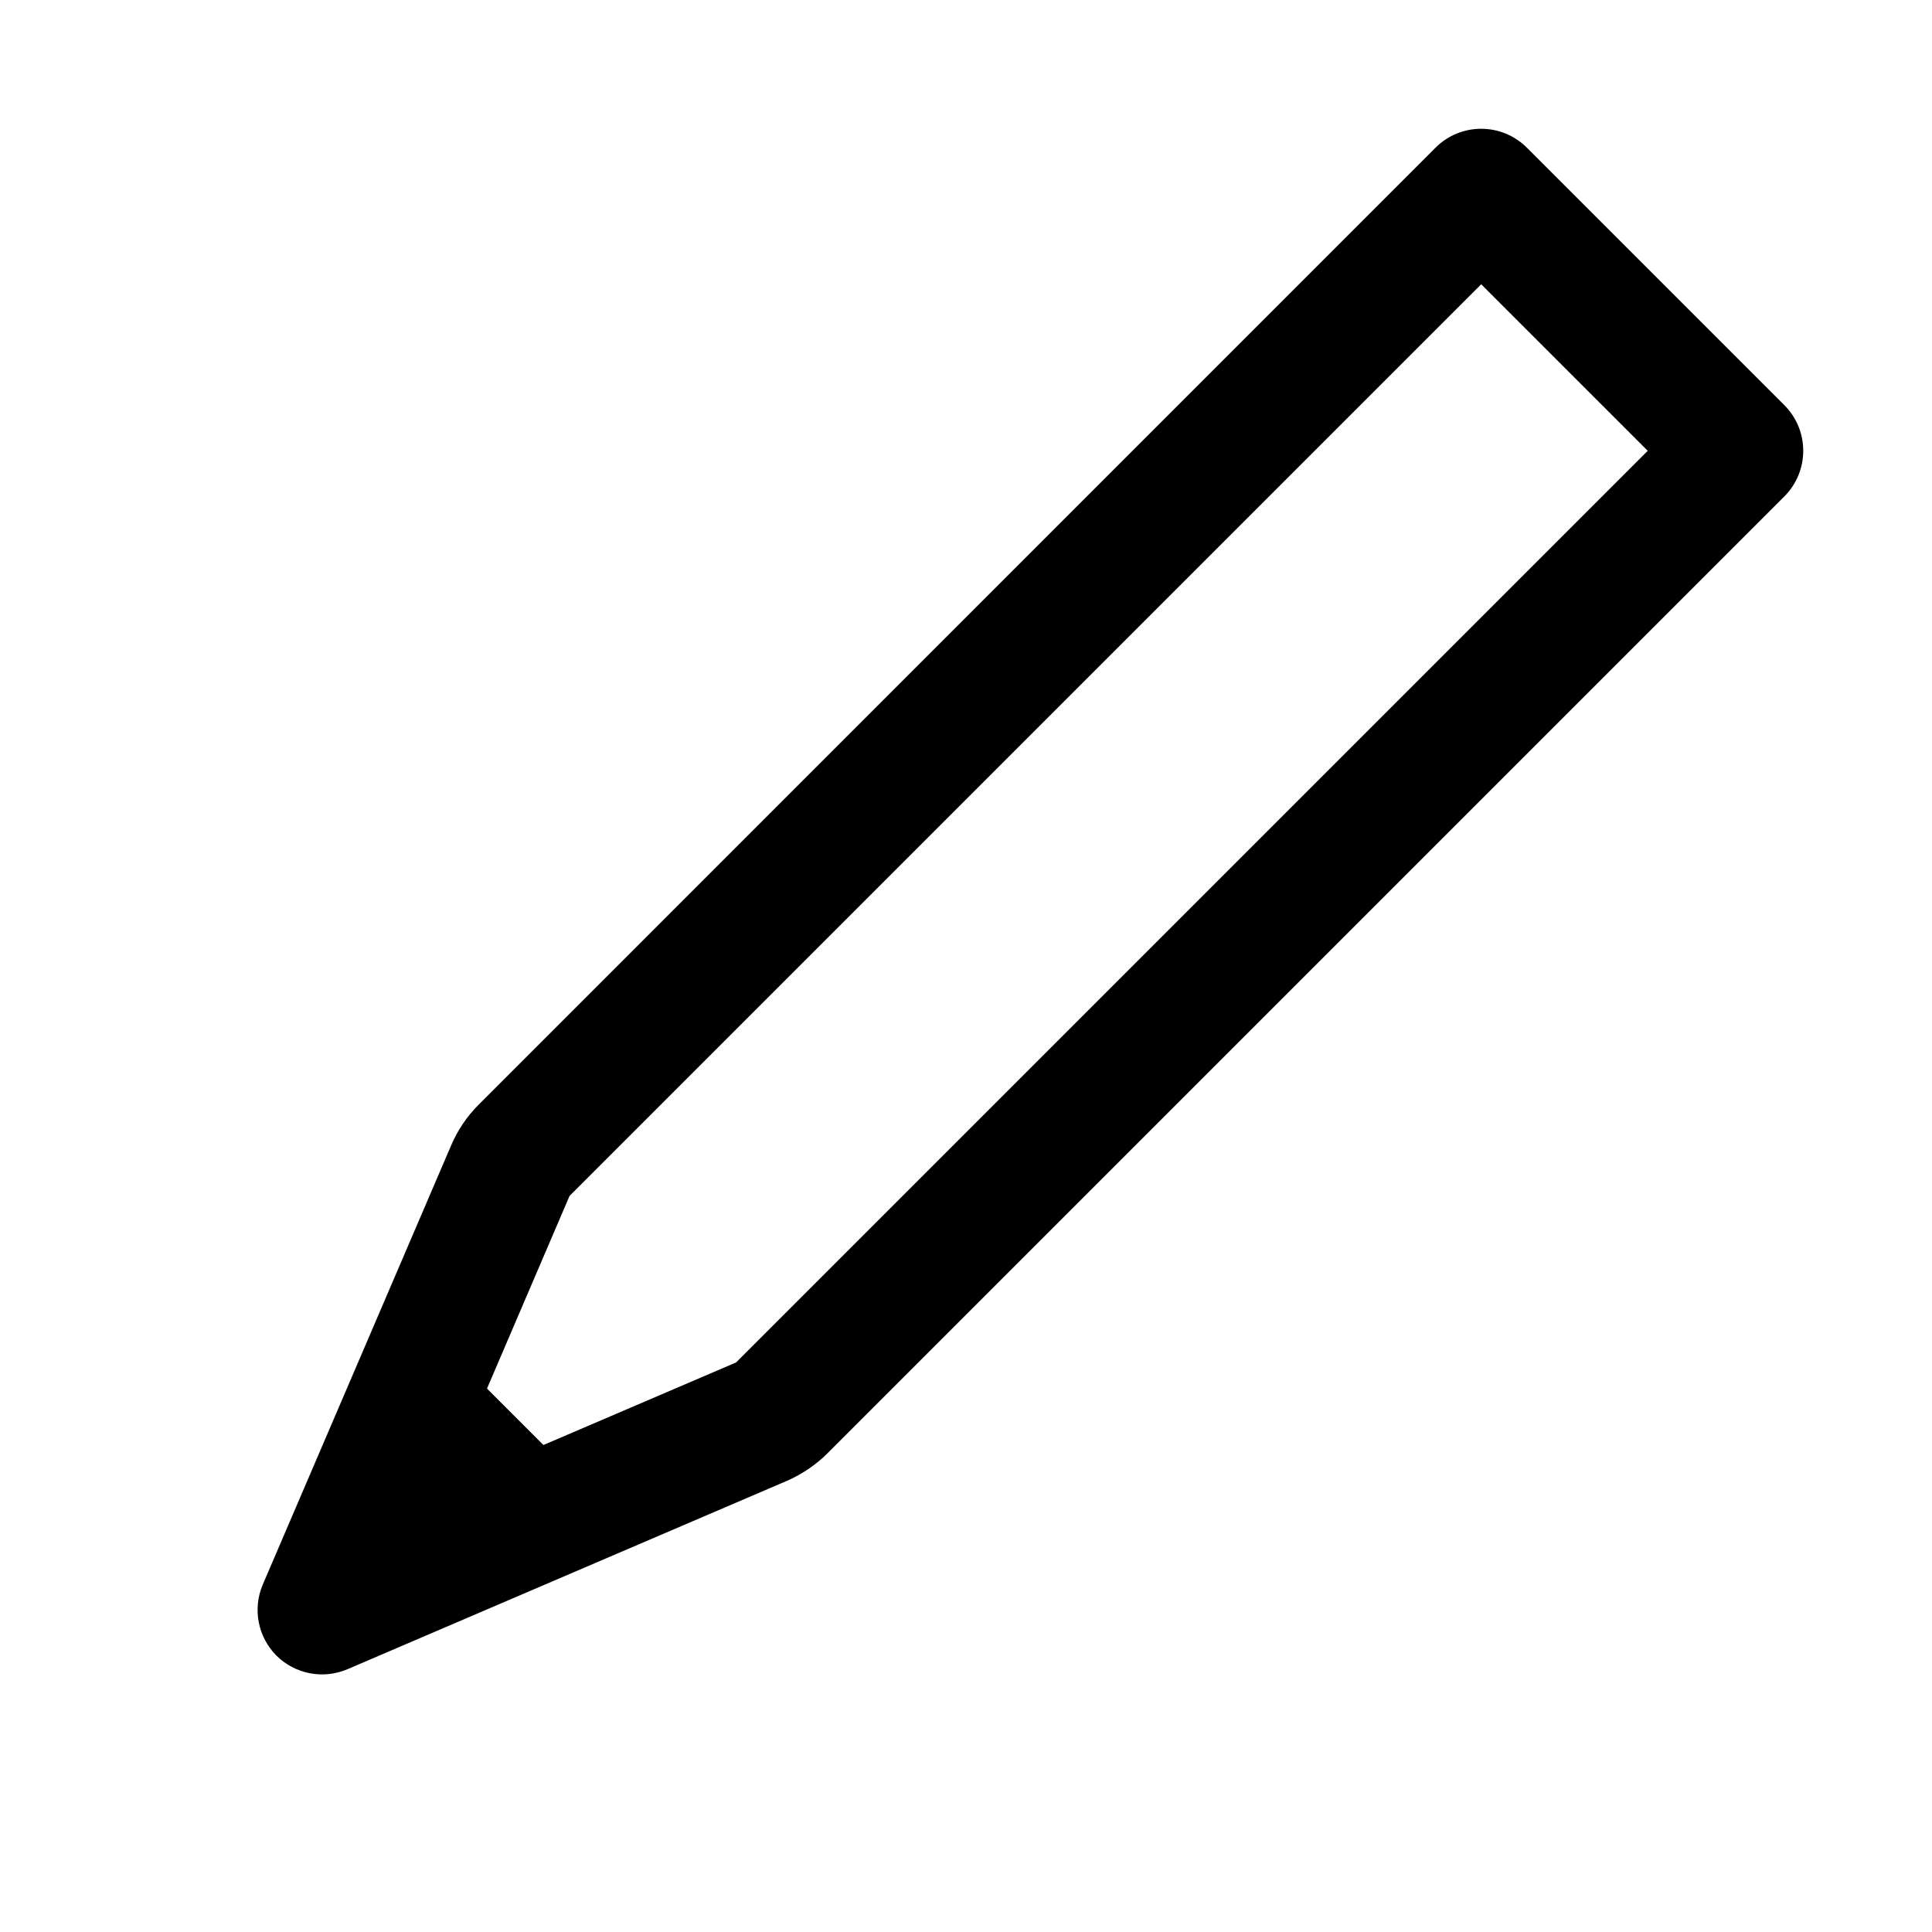
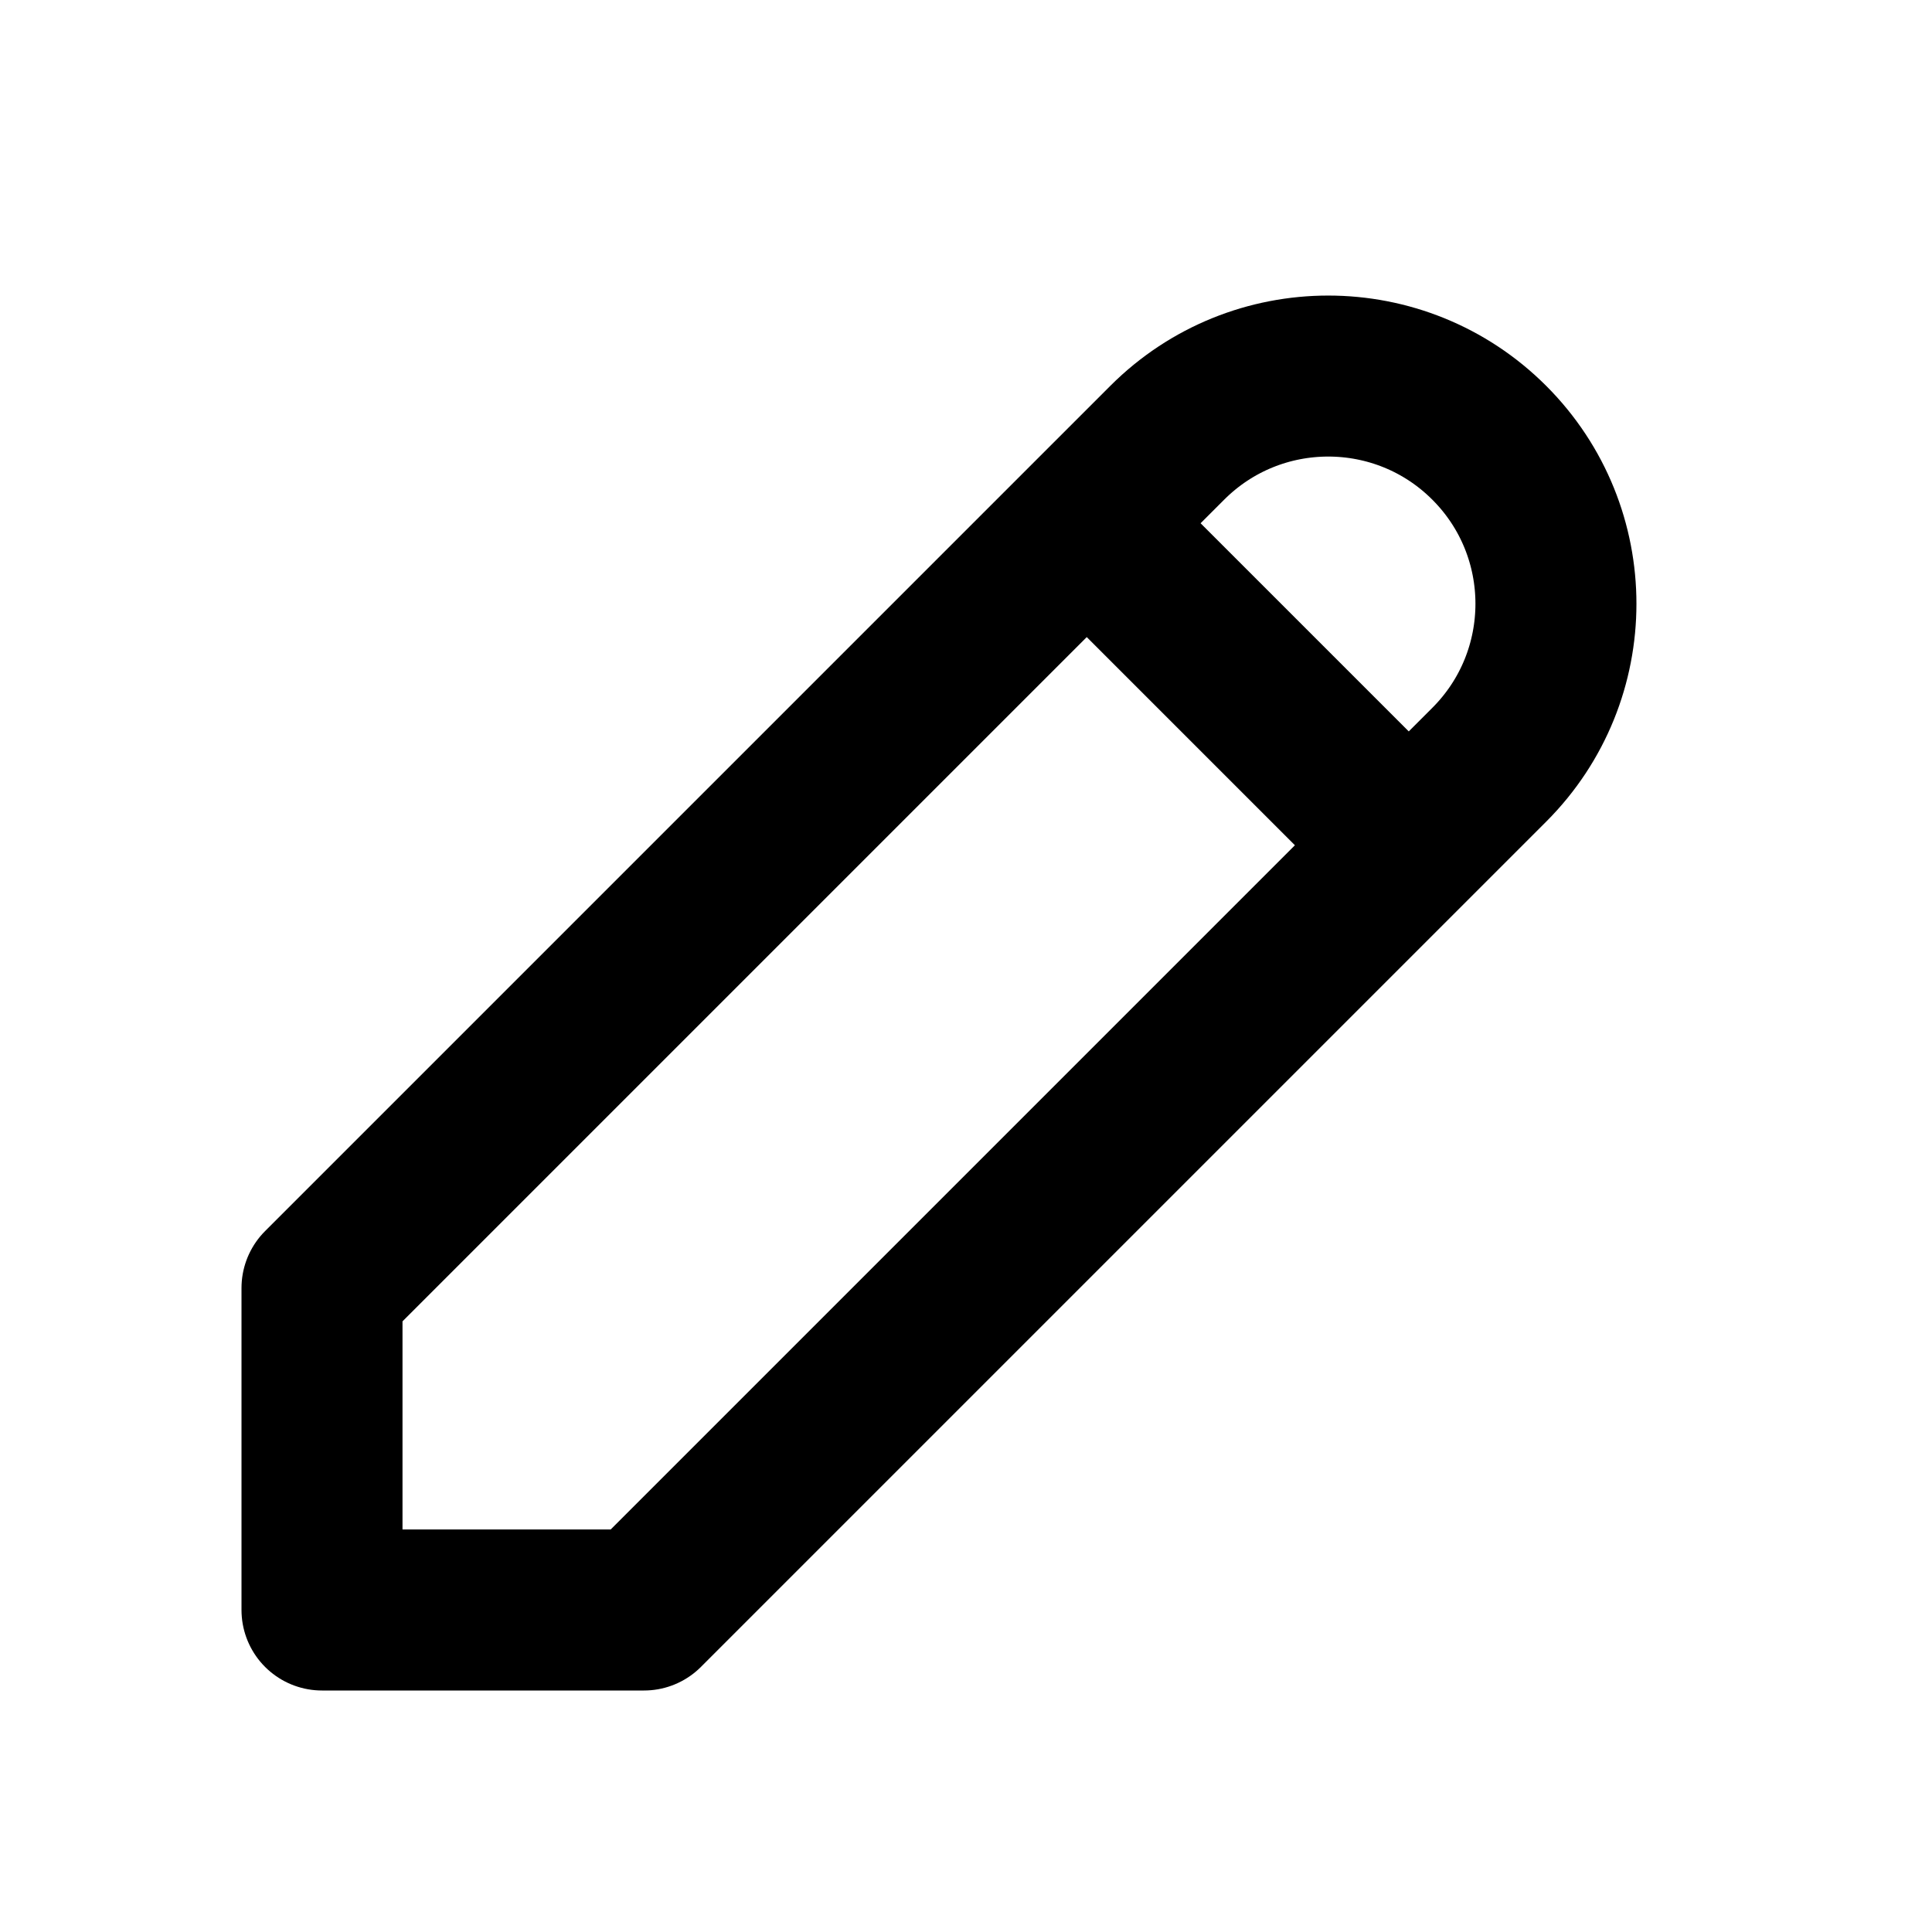
- <svg xmlns="http://www.w3.org/2000/svg" width="15" height="15" viewBox="0 0 15 15" fill="none">
-   <path fill-rule="evenodd" clip-rule="evenodd" d="M11.854 1.146C11.658 0.951 11.342 0.951 11.146 1.146L3.715 8.578C3.625 8.668 3.553 8.775 3.503 8.892L2.04 12.303C1.96 12.491 2.002 12.709 2.146 12.854C2.291 12.998 2.509 13.04 2.697 12.96L6.108 11.498C6.225 11.447 6.332 11.375 6.422 11.286L13.854 3.854C14.049 3.658 14.049 3.342 13.854 3.146L11.854 1.146ZM4.422 9.285L11.5 2.207L12.793 3.5L5.715 10.578L4.219 11.219L3.781 10.781L4.422 9.285Z" fill="currentColor" />
+ <svg xmlns="http://www.w3.org/2000/svg" width="1em" height="1em" viewBox="0 0 24 24">
+   <path fill="none" stroke="currentColor" stroke-linecap="round" stroke-linejoin="round" stroke-width="2" d="M4 20h4L18.5 9.5a2.828 2.828 0 1 0-4-4L4 16zm9.5-13.5l4 4" />
</svg>
